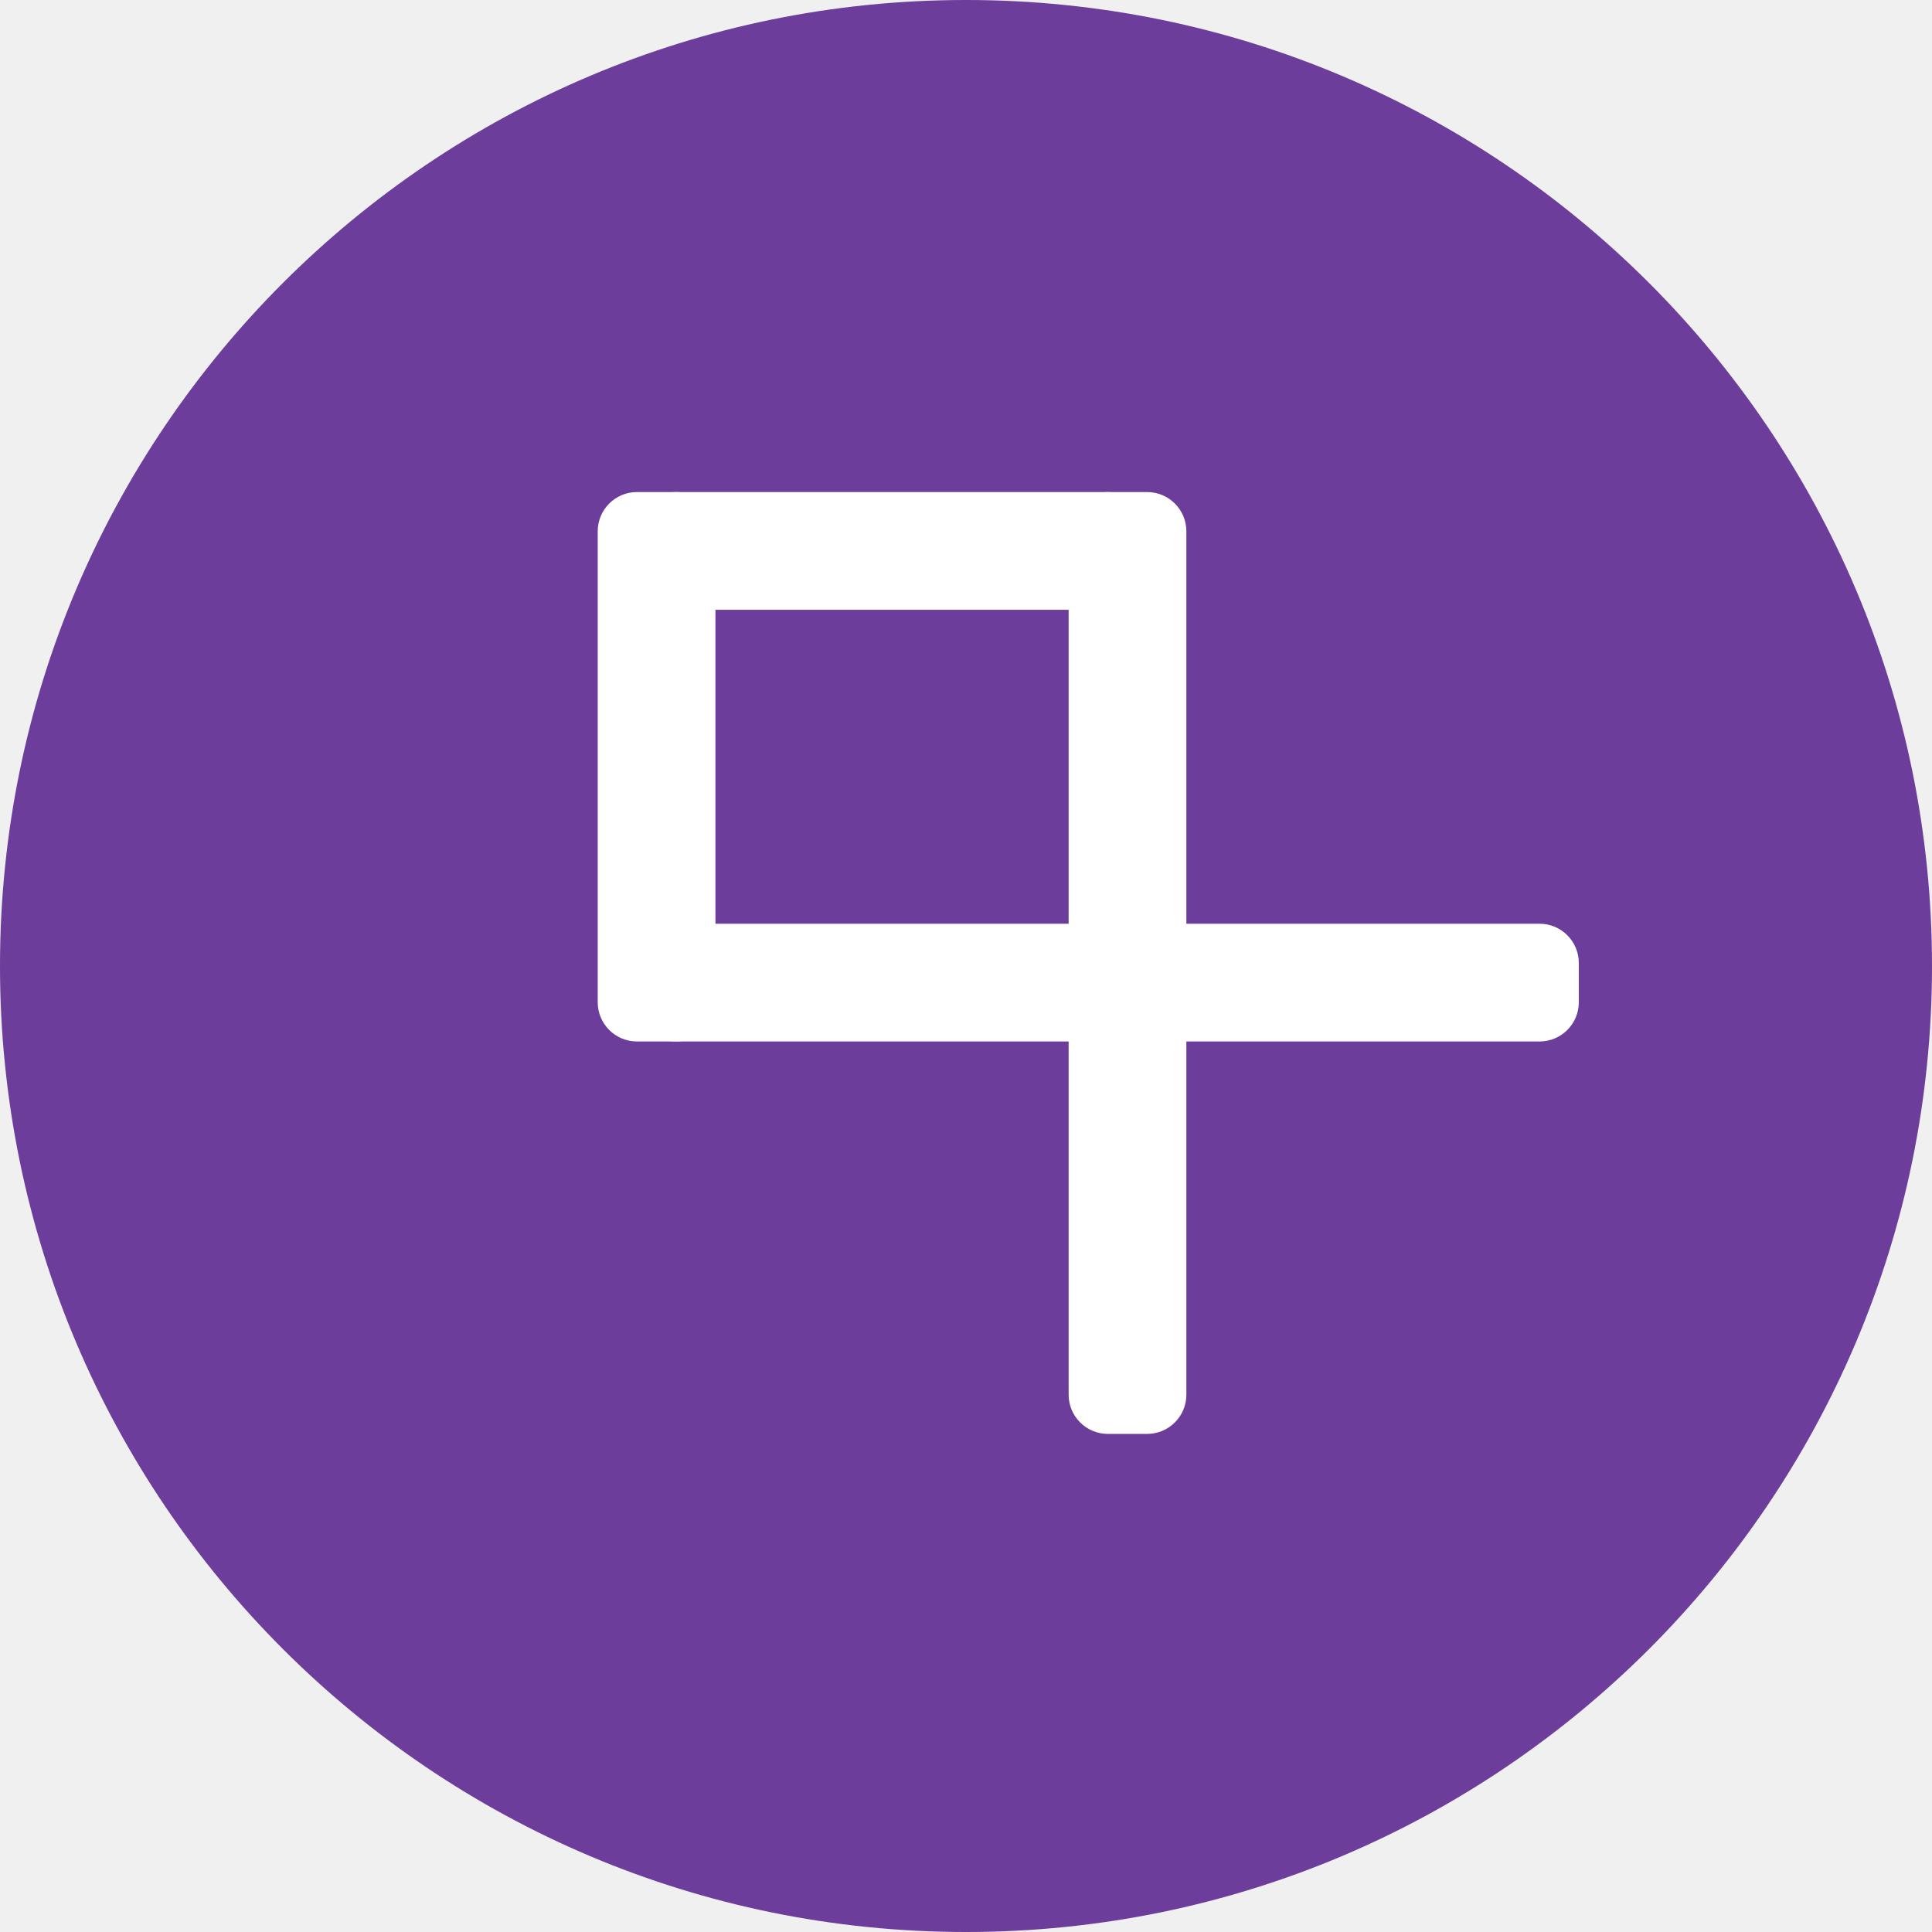
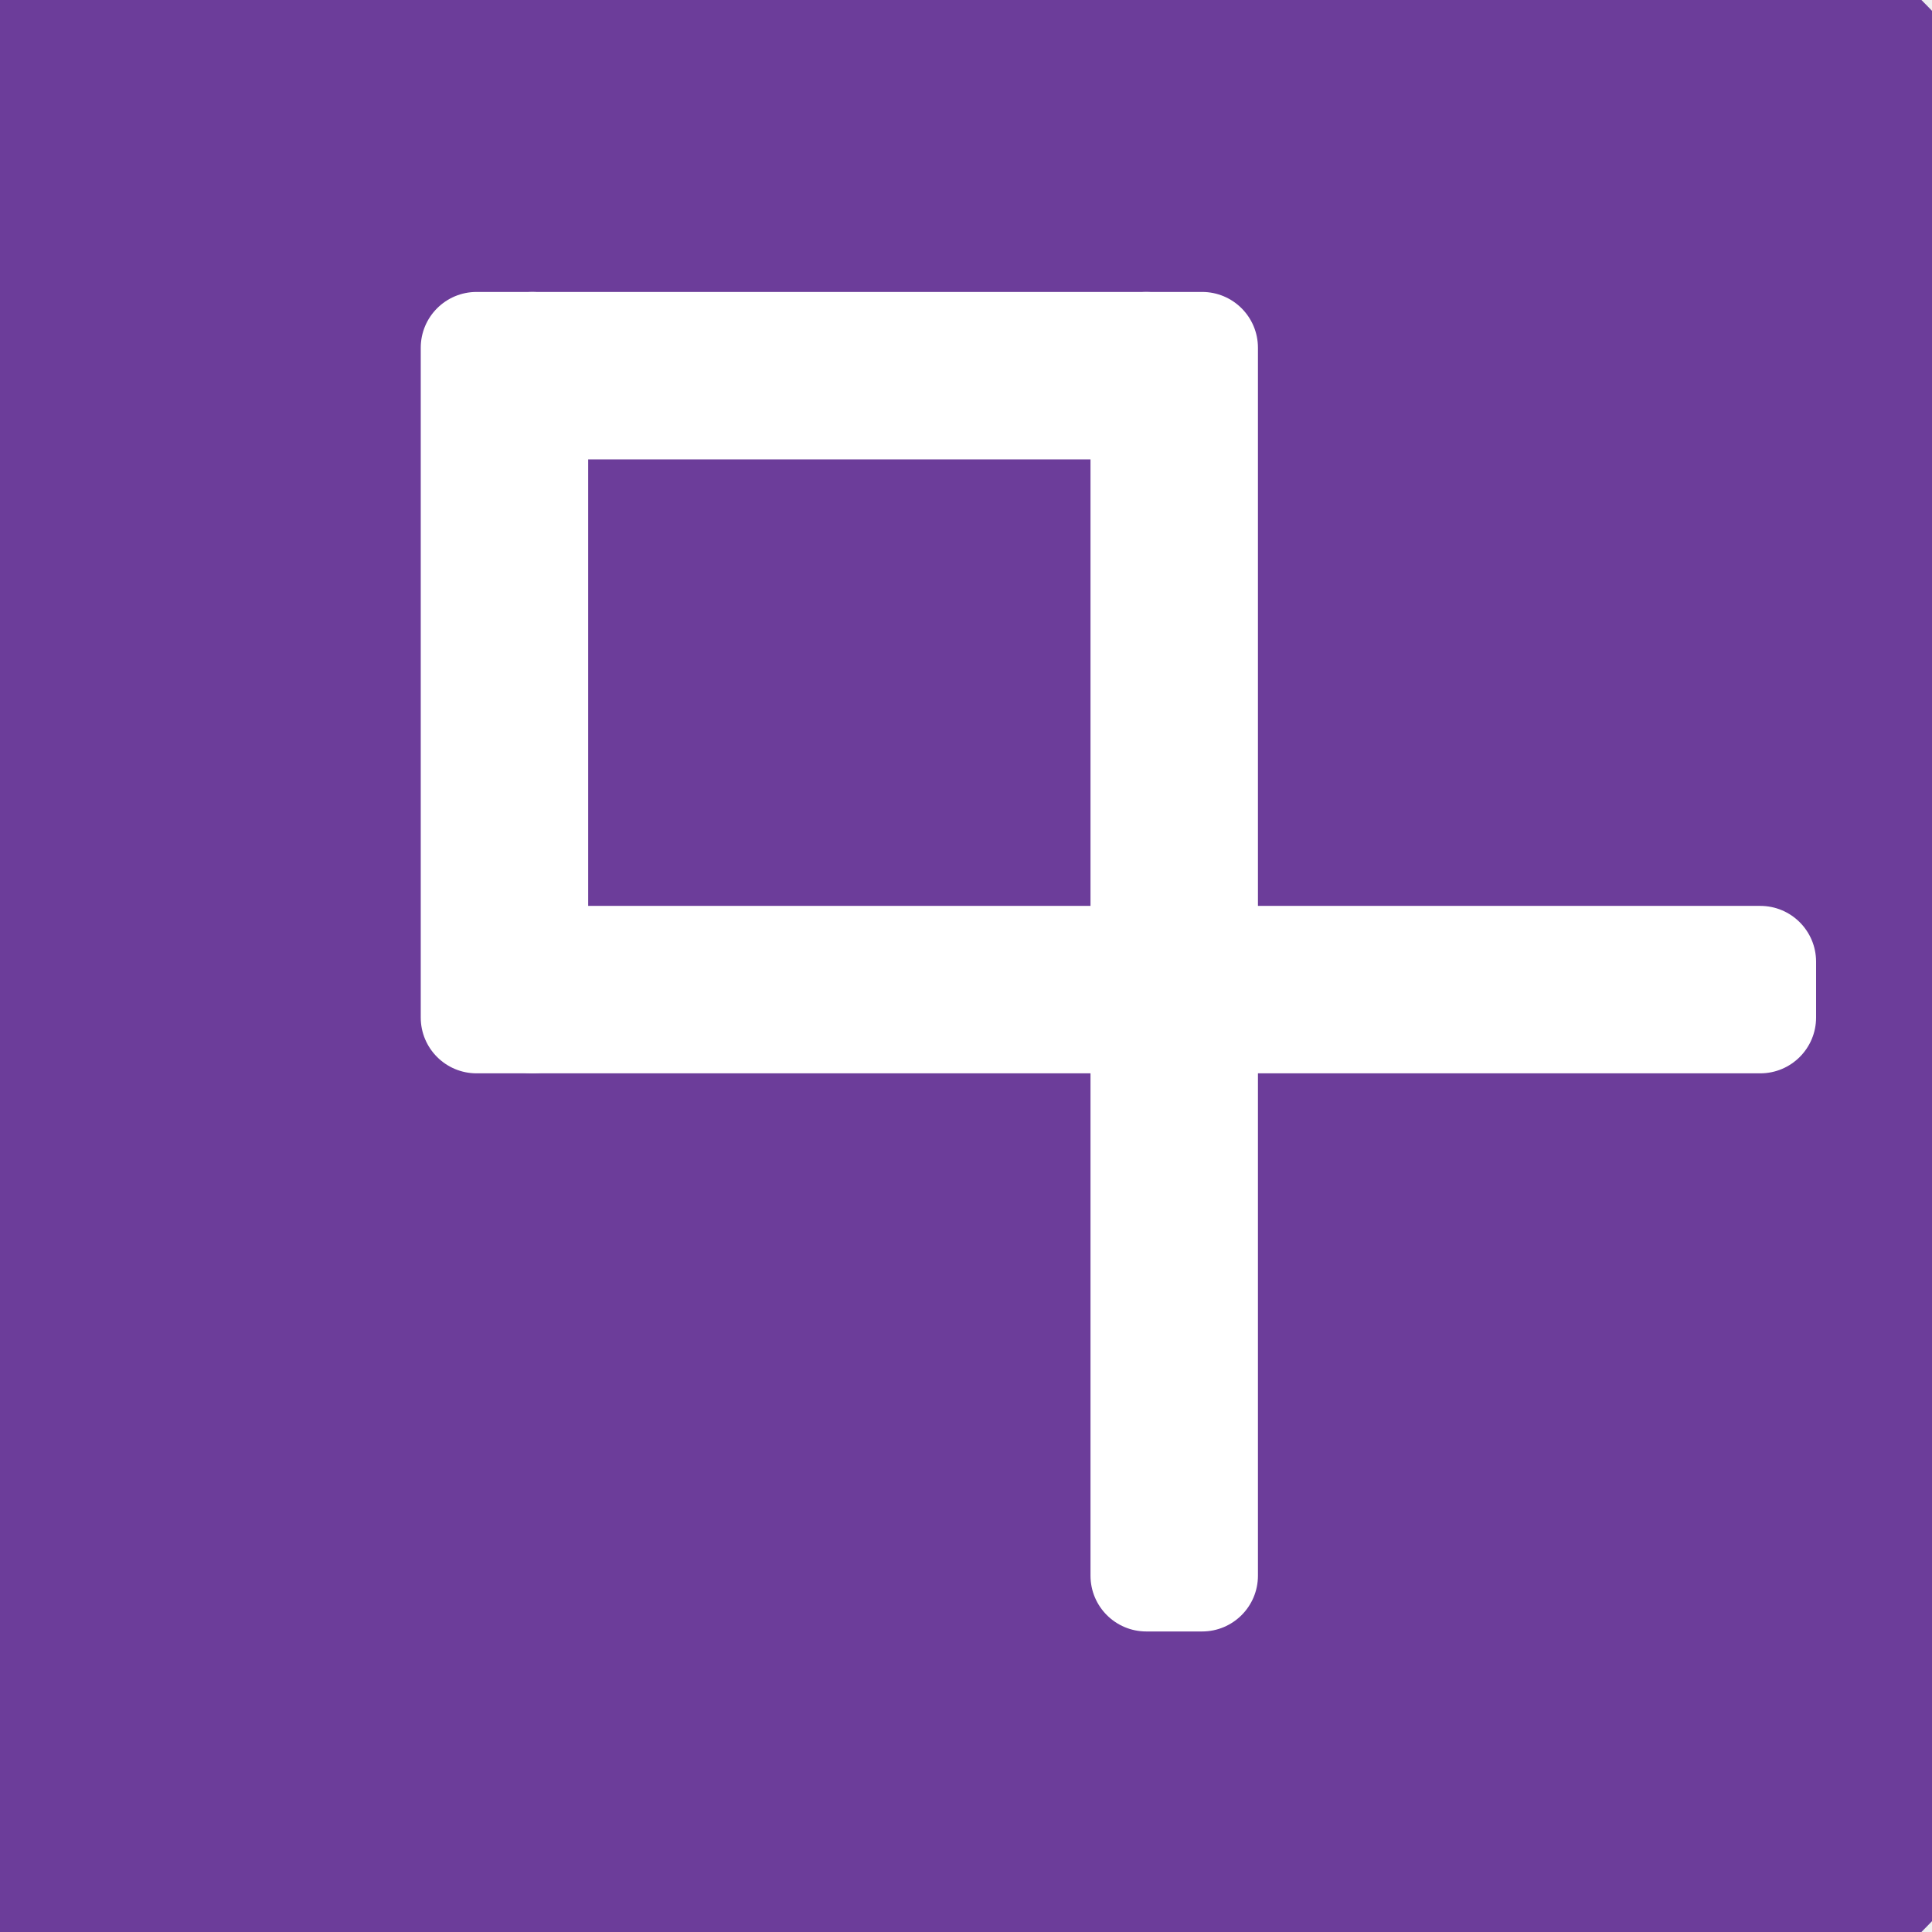
- <svg xmlns="http://www.w3.org/2000/svg" width="64" height="64" viewBox="0 0 64 64" fill="none">
+ <svg xmlns="http://www.w3.org/2000/svg" width="64" height="64" viewBox="10 11 45 42" fill="none">
  <circle cx="32" cy="32" r="32" fill="#6C3D9A" />
  <g transform="translate(12,15) scale(1.3)">
    <rect x="7" y="1" width="13" height="3" rx="1" fill="white" />
    <rect x="7" y="12" width="24" height="3" rx="1" fill="white" />
    <rect x="7" y="23" height="4" rx="1" fill="white" />
    <rect x="6" y="1" width="3" height="14" rx="1" fill="white" />
    <rect x="18" y="1" width="3" height="24" rx="1" fill="white" />
  </g>
</svg>
